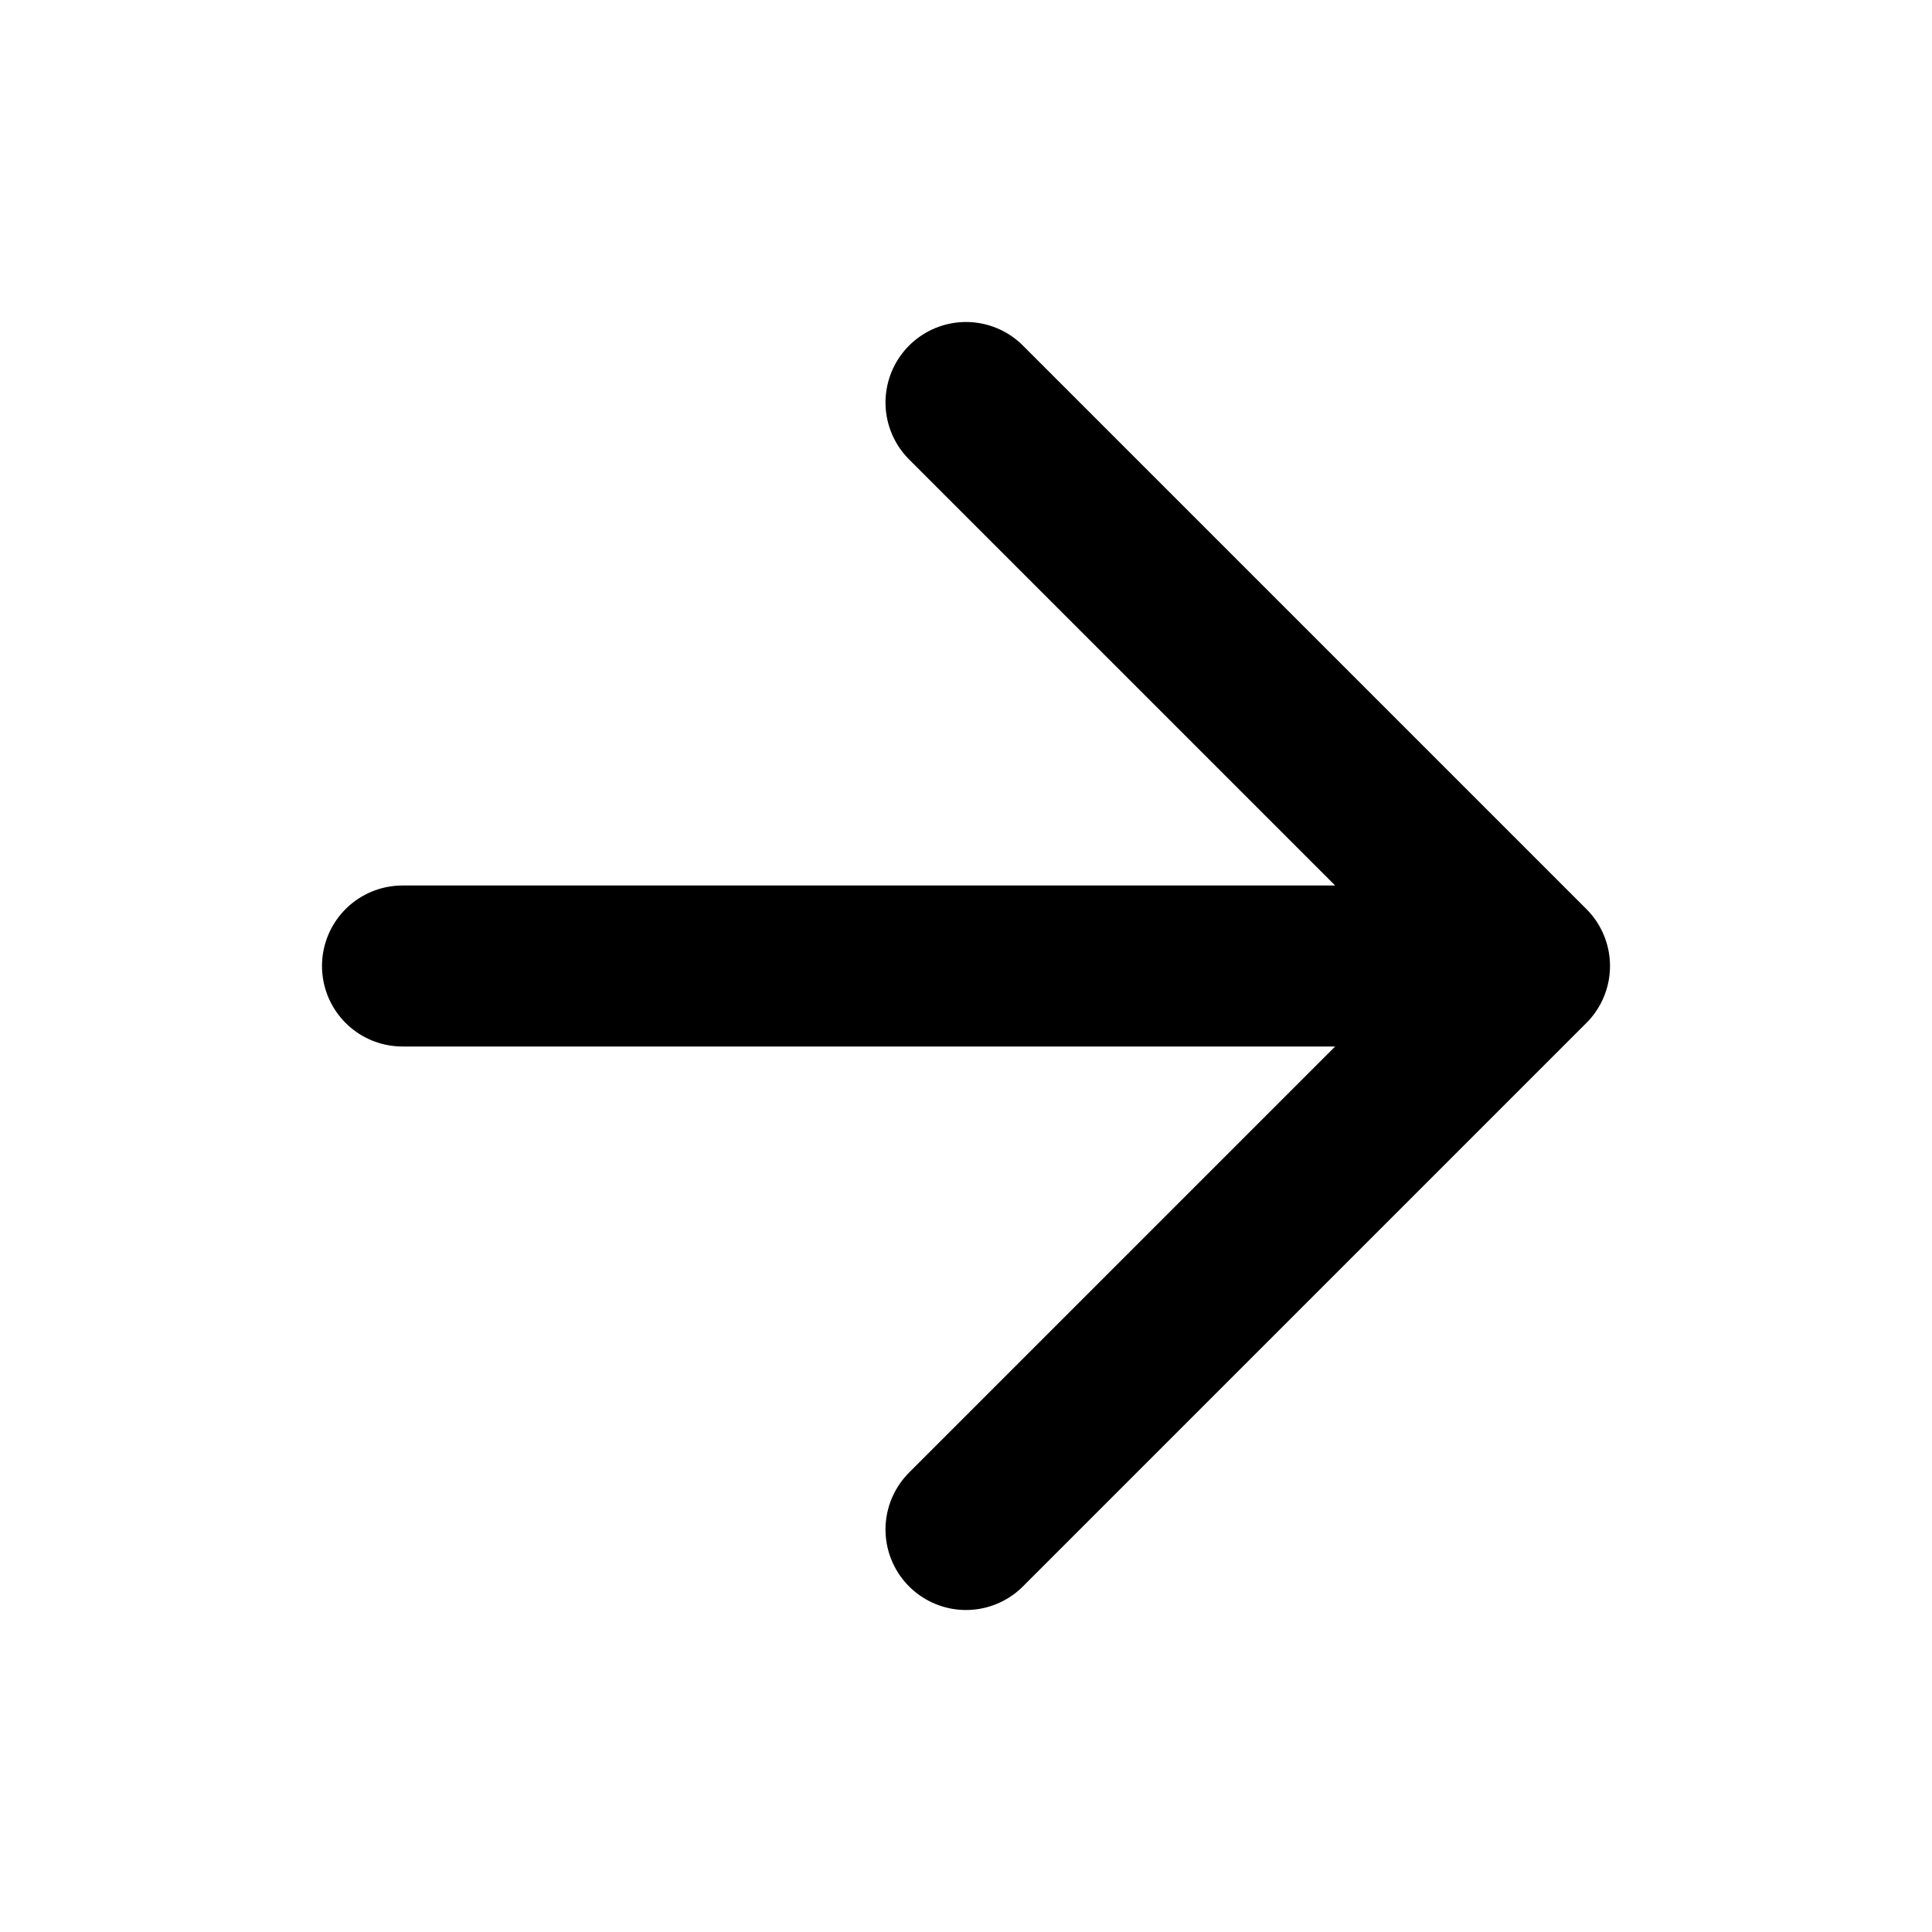
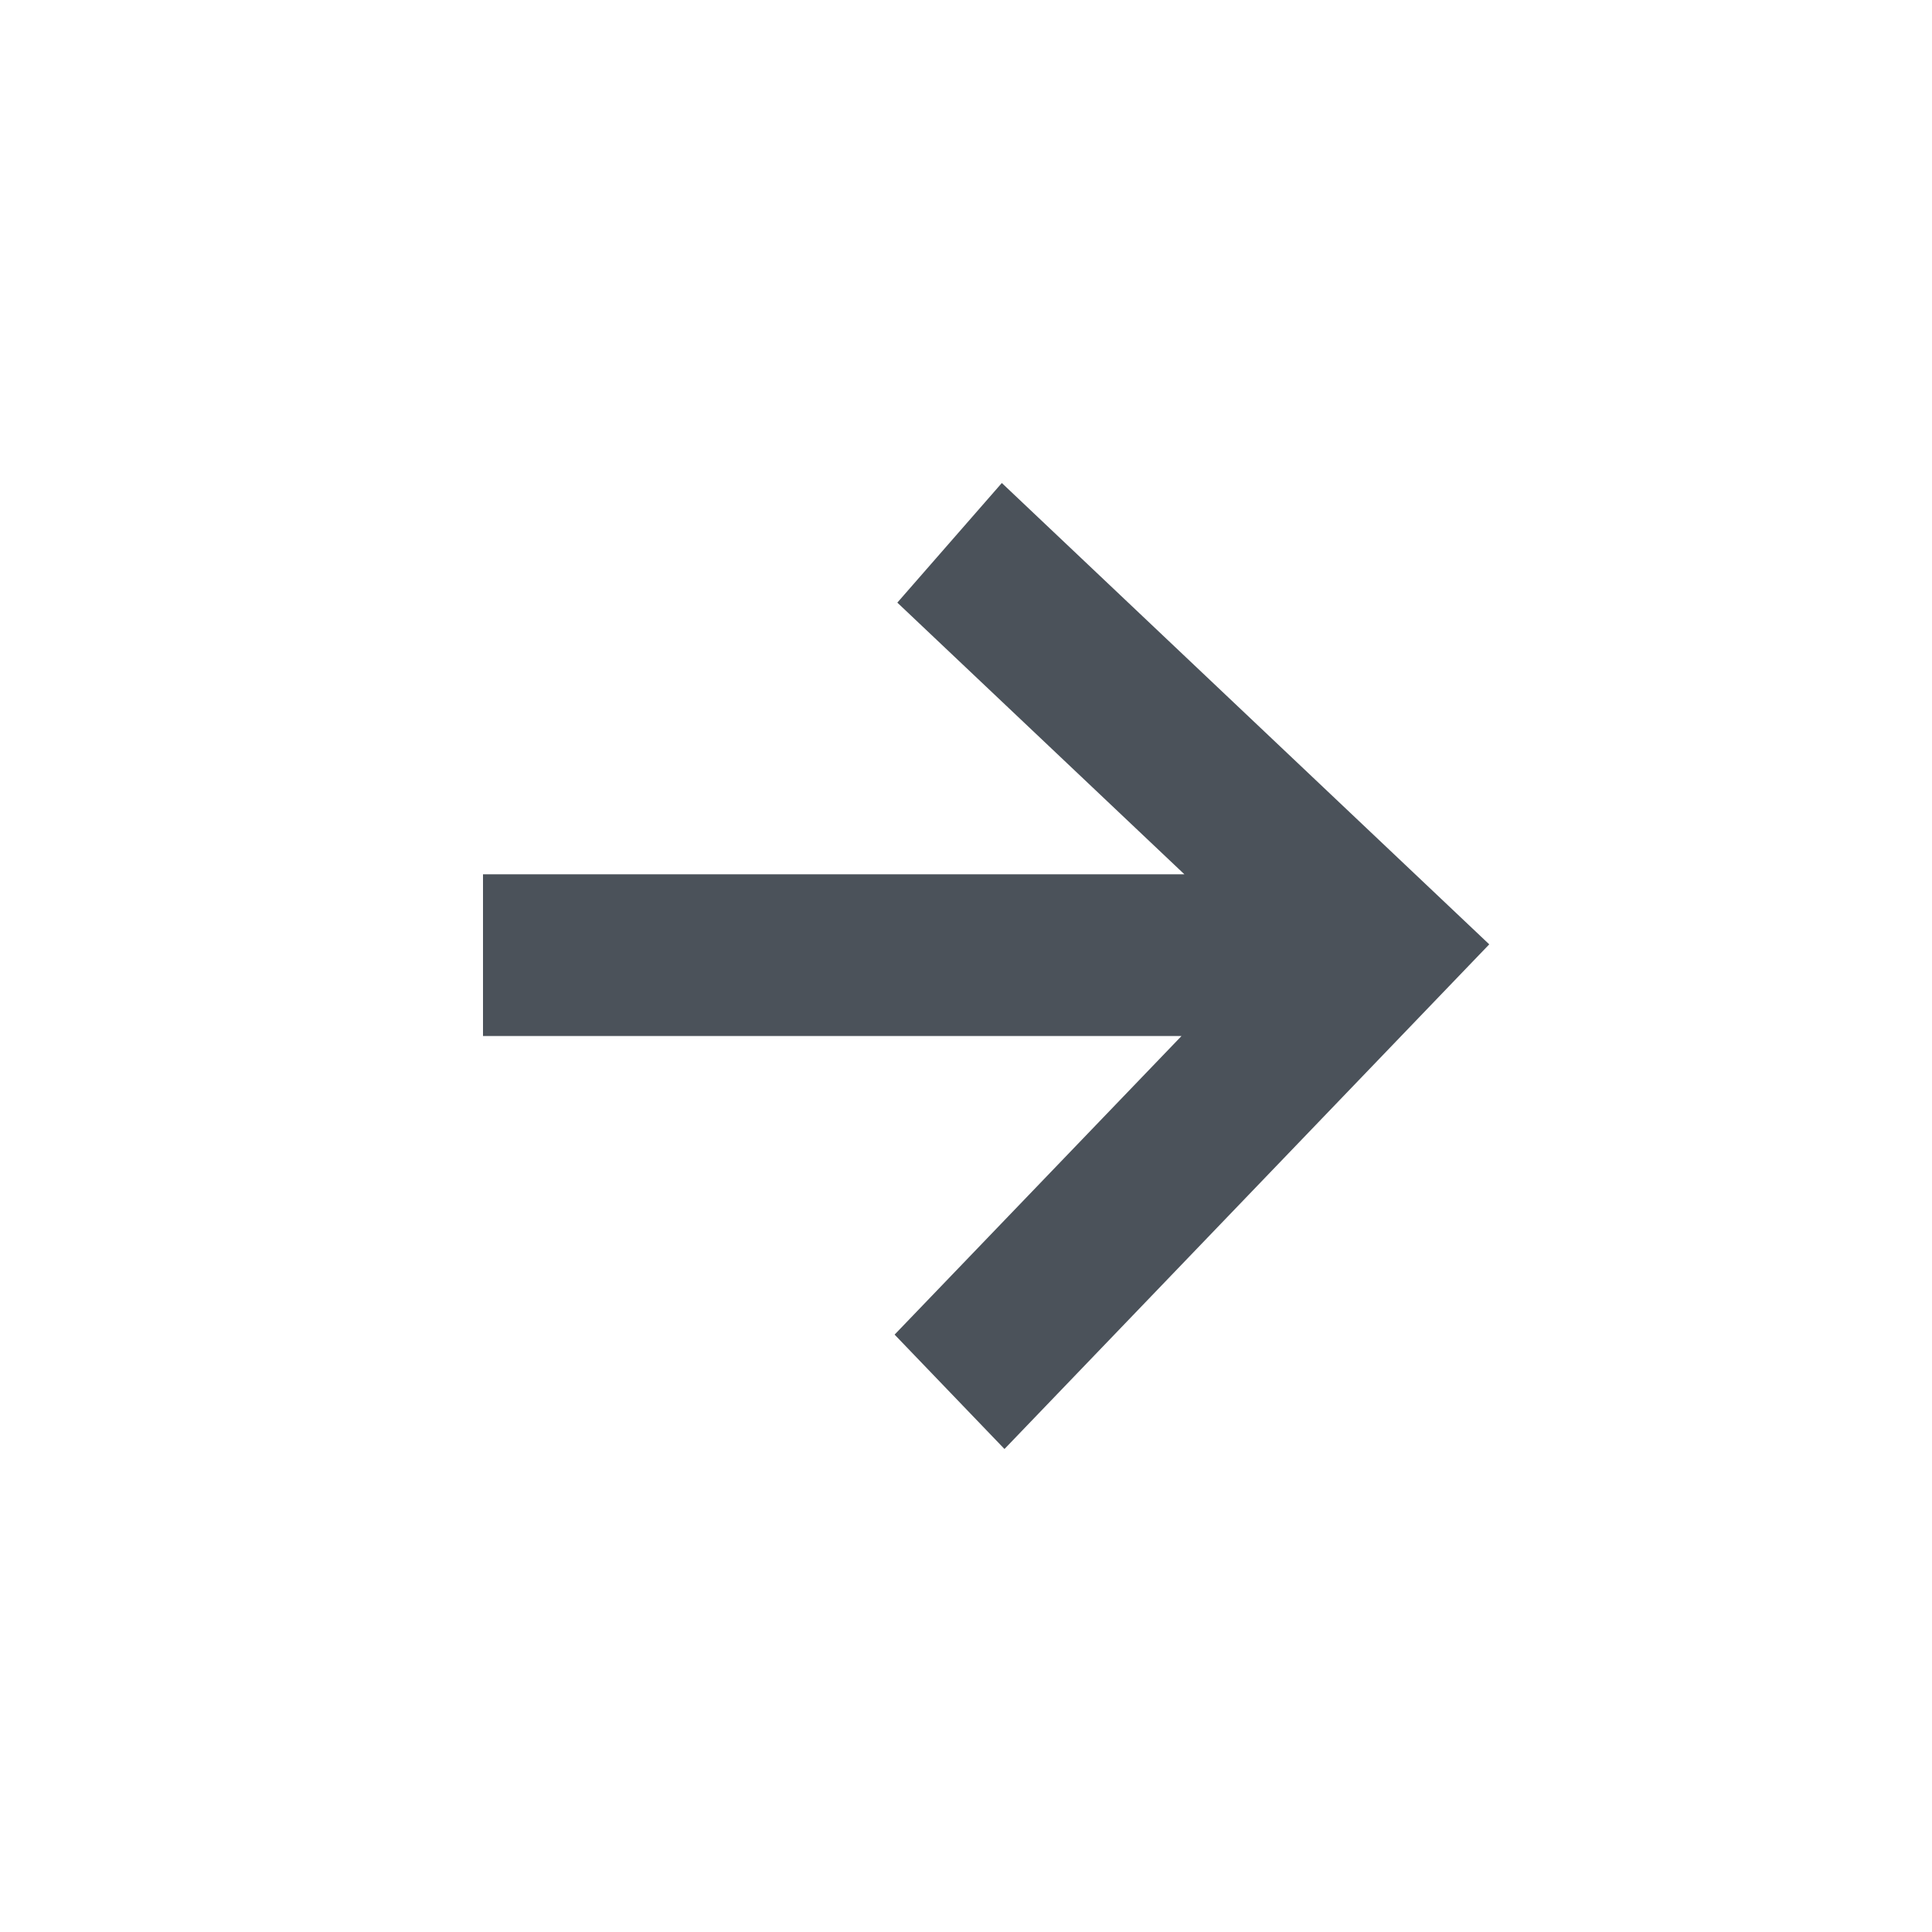
<svg xmlns="http://www.w3.org/2000/svg" width="24" height="24" viewBox="0 0 24 24" fill="none">
-   <path d="M5 12H19M12 5L19 12L12 19" stroke="currentColor" stroke-width="2" stroke-linecap="round" stroke-linejoin="round" />
+   <path d="M14.713 10.861L11.147 7.486L12.445 6L18.5 11.731L12.478 18L11.113 16.579L14.677 12.87H6V10.861H14.713Z" fill="#4B525A" />
</svg>
